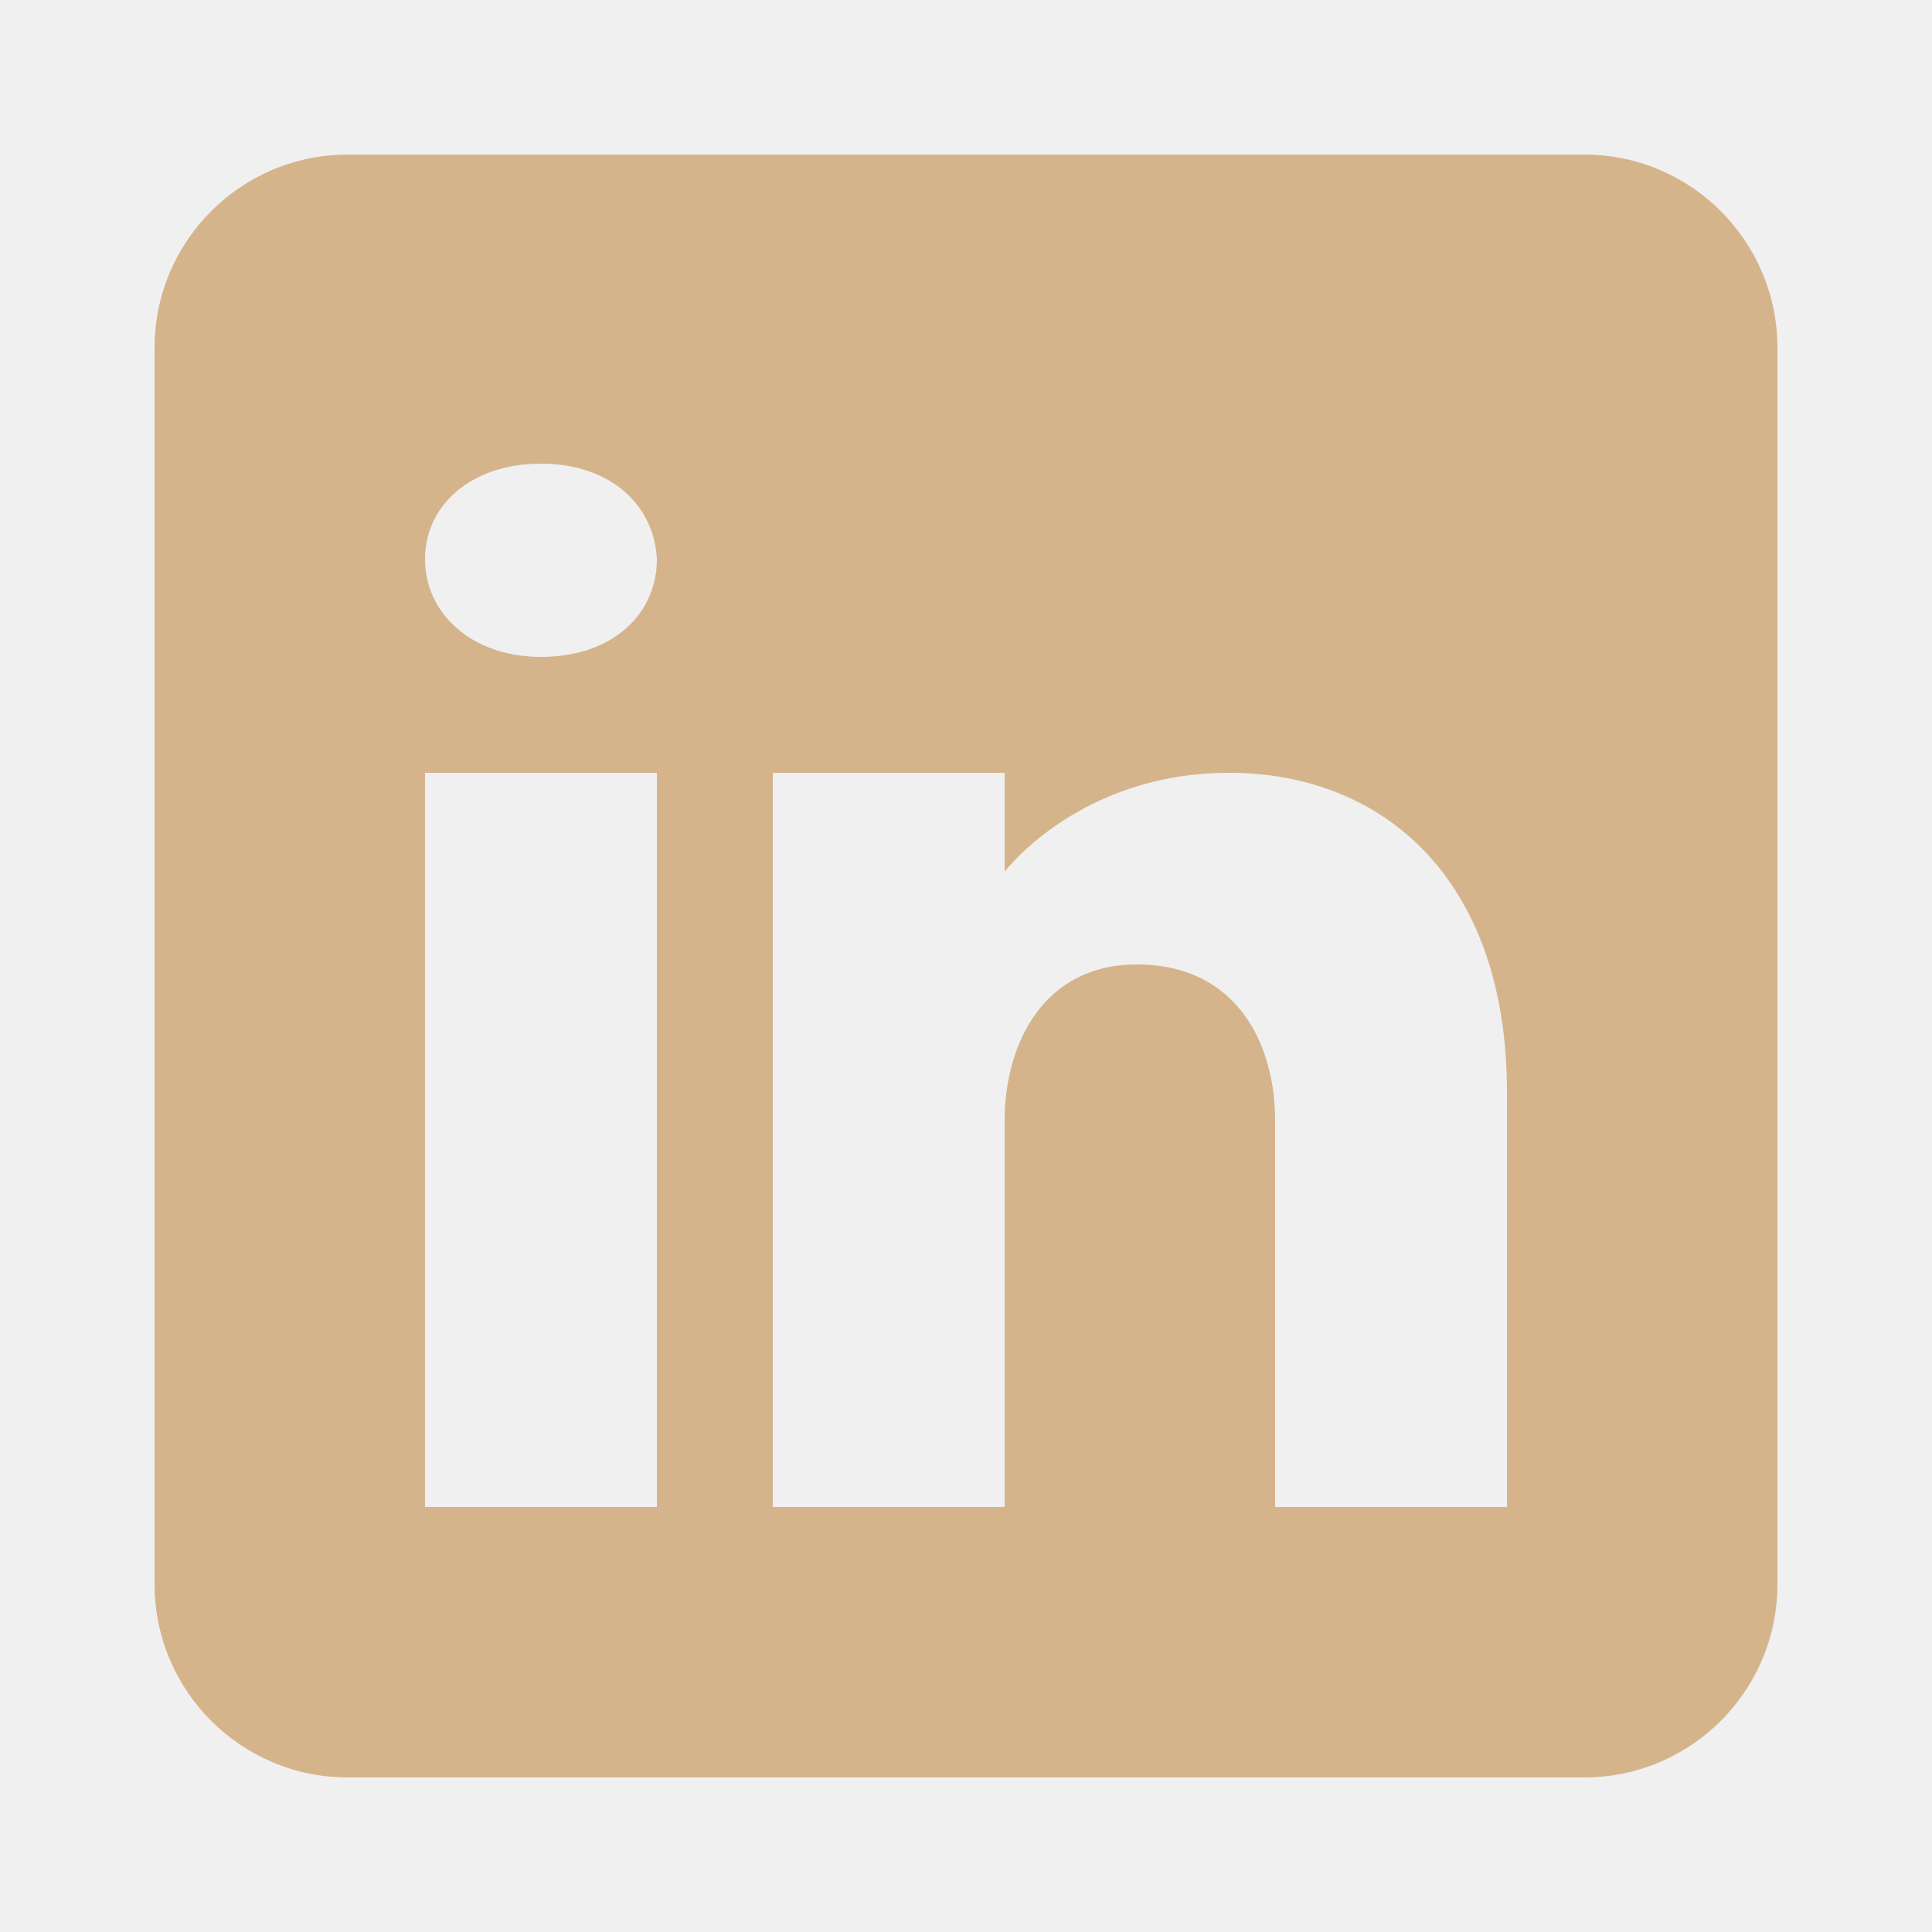
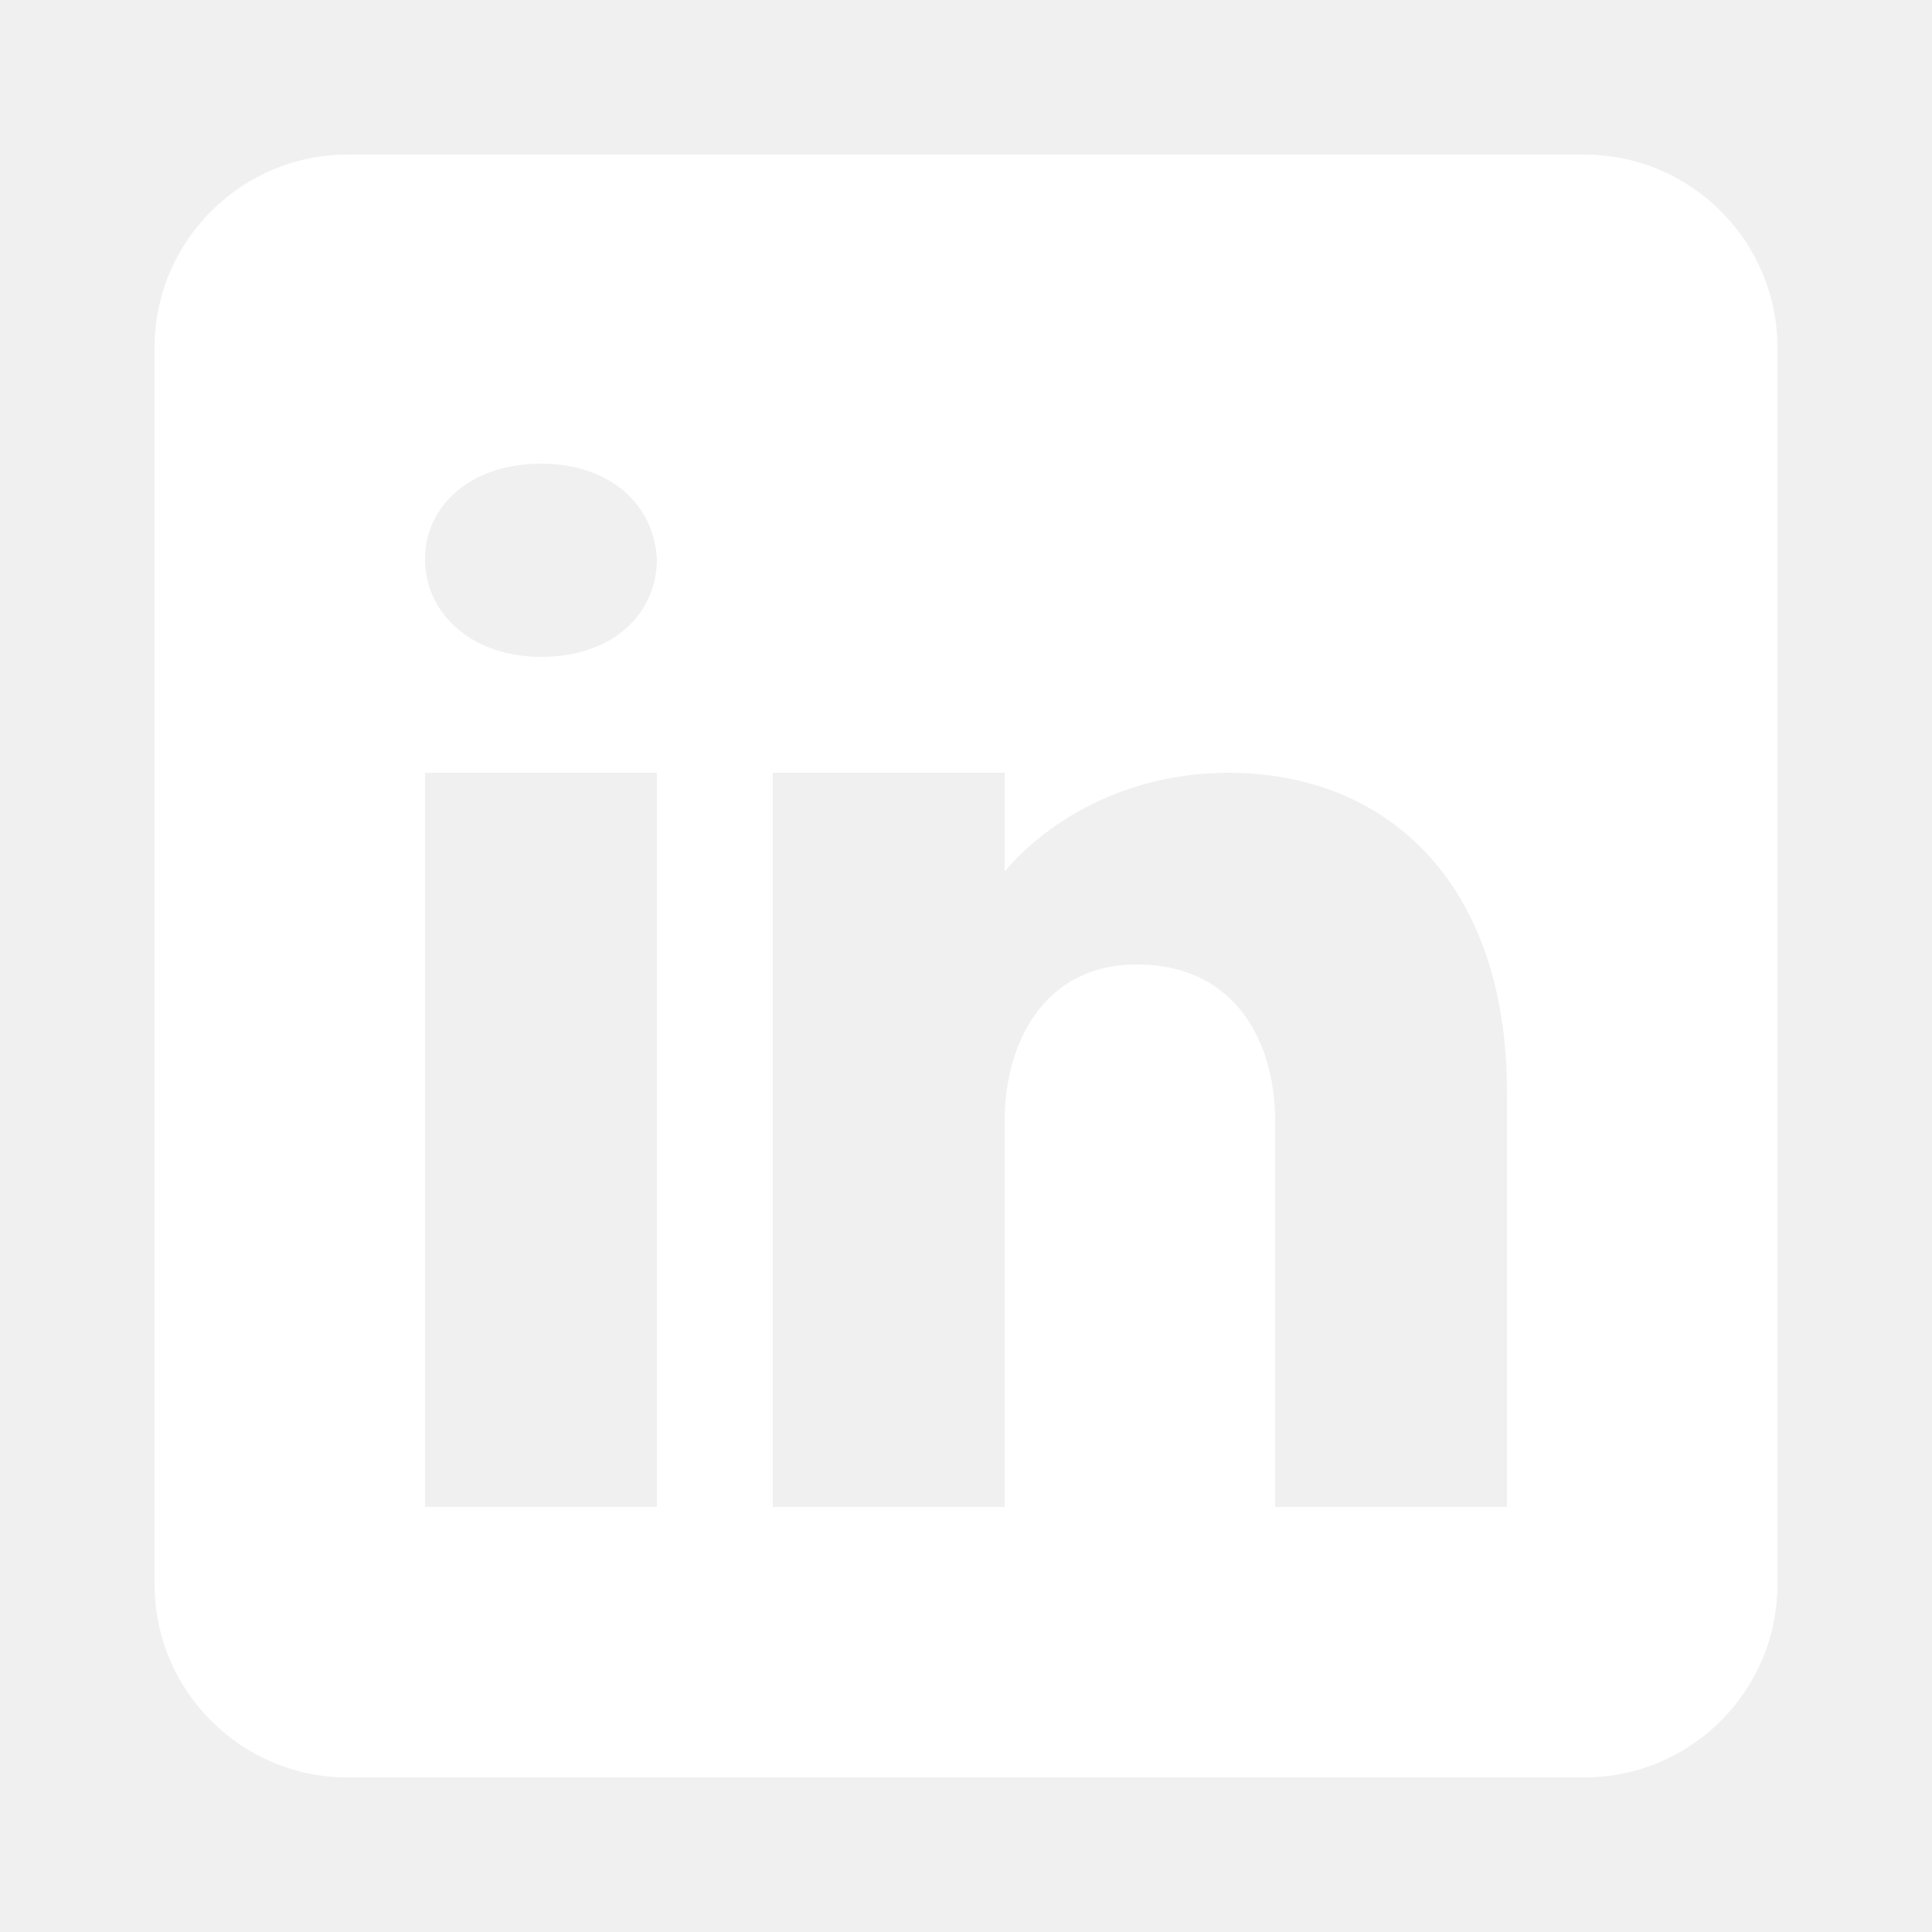
- <svg xmlns="http://www.w3.org/2000/svg" fill="#d5b48c" viewBox="0 0 50 50" width="60px" height="60px">
+ <svg xmlns="http://www.w3.org/2000/svg" fill="#FFFFFF" viewBox="0 0 50 50" width="60px" height="60px">
  <path d="M41,4H9C6.24,4,4,6.24,4,9v32c0,2.76,2.24,5,5,5h32c2.76,0,5-2.24,5-5V9C46,6.24,43.76,4,41,4z M17,20v19h-6V20H17z M11,14.47c0-1.4,1.2-2.47,3-2.47s2.93,1.07,3,2.47c0,1.4-1.12,2.53-3,2.53C12.2,17,11,15.87,11,14.47z M39,39h-6c0,0,0-9.26,0-10 c0-2-1-4-3.5-4.04h-0.08C27,24.96,26,27.02,26,29c0,0.91,0,10,0,10h-6V20h6v2.56c0,0,1.93-2.56,5.81-2.56 c3.97,0,7.19,2.73,7.19,8.26V39z" />
</svg>
